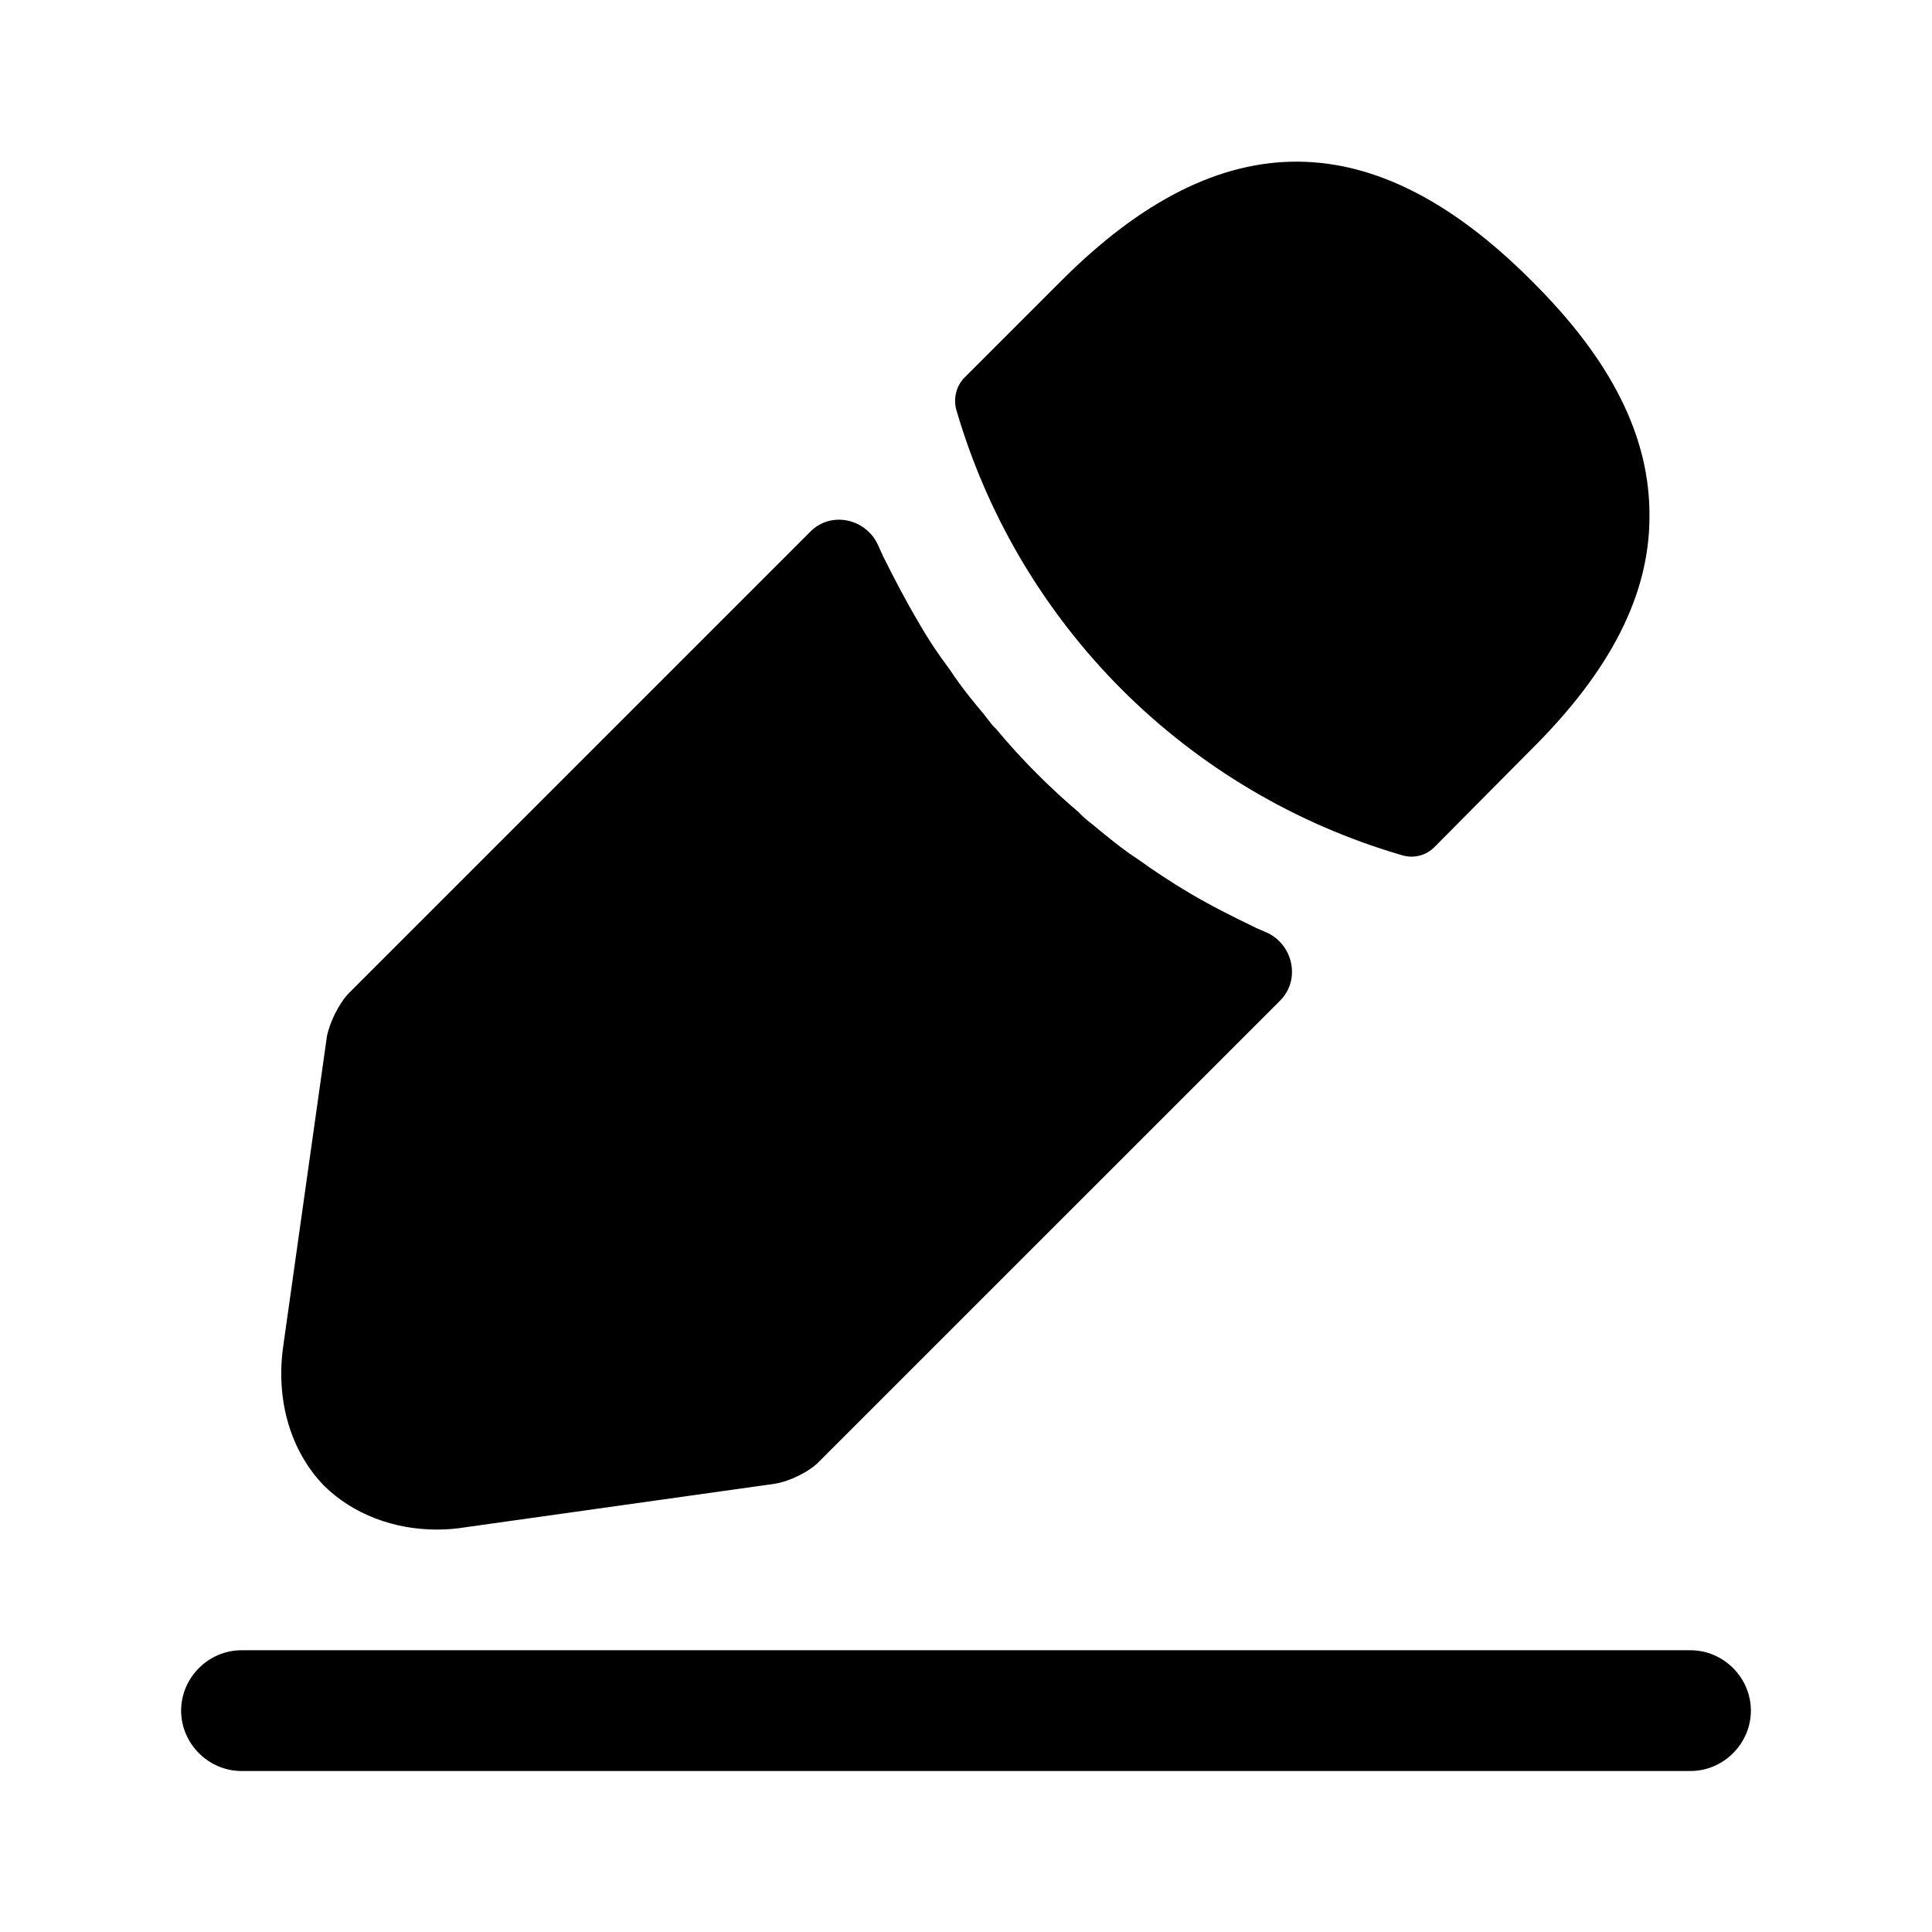
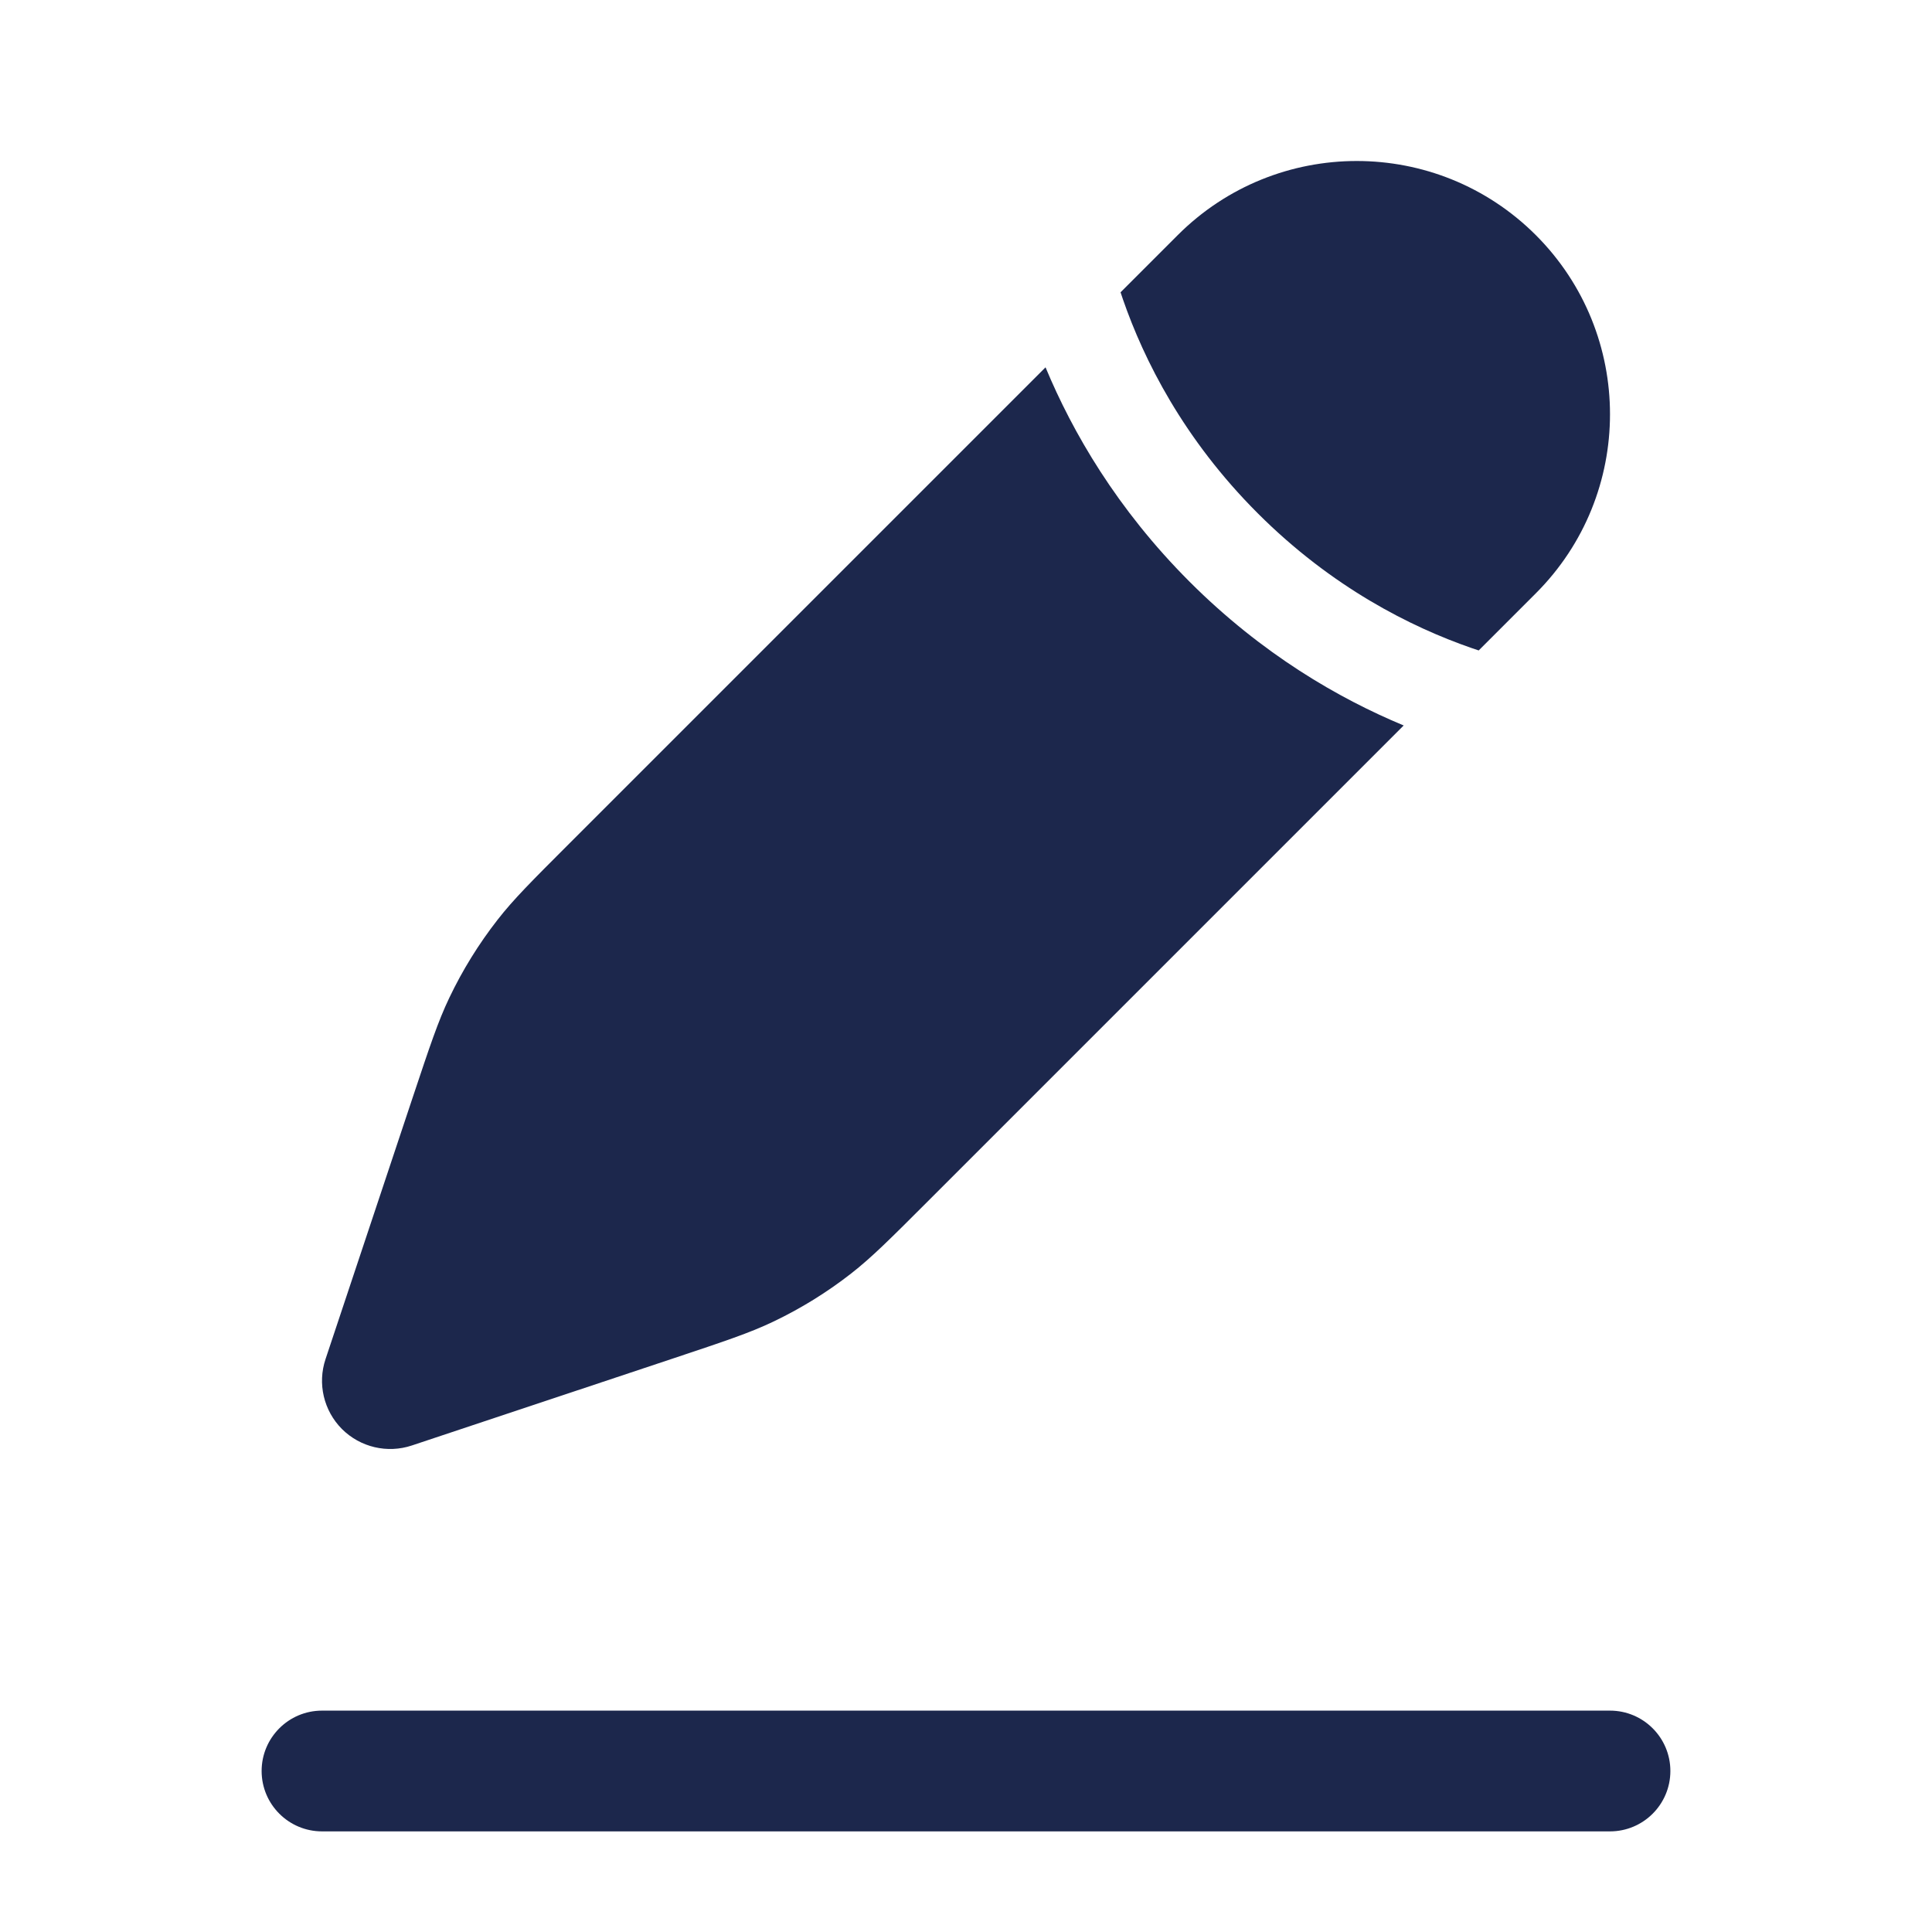
<svg xmlns="http://www.w3.org/2000/svg" width="24" height="24" viewBox="0 0 24 24" fill="none">
-   <path d="M21 22H3C2.59 22 2.25 21.66 2.25 21.25C2.25 20.84 2.59 20.5 3 20.5H21C21.41 20.5 21.75 20.84 21.75 21.25C21.75 21.66 21.41 22 21 22ZM19.02 3.482C17.08 1.542 15.18 1.492 13.19 3.482L11.98 4.692C11.88 4.792 11.84 4.952 11.88 5.092C12.262 6.404 12.97 7.599 13.936 8.566C14.903 9.532 16.098 10.239 17.41 10.622C17.481 10.645 17.557 10.648 17.629 10.63C17.702 10.613 17.768 10.575 17.82 10.522L19.02 9.312C20.01 8.332 20.49 7.382 20.49 6.422C20.5 5.432 20.02 4.472 19.02 3.482ZM15.61 11.53C15.32 11.39 15.04 11.25 14.77 11.09C14.551 10.959 14.337 10.819 14.13 10.67C13.96 10.56 13.76 10.4 13.57 10.24C13.509 10.195 13.452 10.145 13.4 10.09C13.07 9.81 12.7 9.45 12.37 9.05C12.34 9.03 12.29 8.96 12.22 8.87C12.12 8.75 11.95 8.55 11.8 8.32C11.658 8.132 11.527 7.935 11.41 7.73C11.25 7.46 11.11 7.19 10.97 6.91C10.949 6.865 10.929 6.82 10.909 6.775C10.761 6.442 10.326 6.345 10.069 6.602L4.34 12.331C4.21 12.461 4.09 12.711 4.06 12.881L3.52 16.711C3.42 17.391 3.61 18.031 4.03 18.461C4.39 18.811 4.89 19.001 5.43 19.001C5.55 19.001 5.67 18.991 5.79 18.971L9.63 18.431C9.81 18.401 10.06 18.281 10.18 18.151L15.902 12.43C16.162 12.17 16.063 11.725 15.726 11.58C15.687 11.563 15.649 11.547 15.61 11.53Z" fill="black" />
+   <path fill-rule="evenodd" clip-rule="evenodd" d="M3.25 22C3.25 21.586 3.586 21.25 4 21.25H20C20.414 21.25 20.75 21.586 20.75 22C20.75 22.414 20.414 22.75 20 22.75H4C3.586 22.75 3.25 22.414 3.25 22Z" fill="#1C274C" />
+   <path d="M11.52 14.929L11.52 14.929L17.437 9.012C16.631 8.677 15.678 8.127 14.776 7.225C13.874 6.322 13.323 5.368 12.988 4.563L7.071 10.48L7.071 10.48C6.609 10.942 6.378 11.172 6.18 11.427C5.946 11.727 5.745 12.052 5.581 12.396C5.442 12.687 5.339 12.997 5.132 13.617L4.044 16.883C3.942 17.188 4.021 17.524 4.248 17.752C4.476 17.979 4.812 18.058 5.117 17.956L8.383 16.868C9.003 16.661 9.313 16.558 9.604 16.419C9.948 16.255 10.273 16.054 10.573 15.82C10.828 15.621 11.058 15.391 11.52 14.929Z" fill="#1C274C" />
+   <path d="M19.079 7.37C20.307 6.142 20.307 4.15 19.079 2.921C17.85 1.693 15.858 1.693 14.63 2.921L13.92 3.631C13.93 3.66 13.94 3.69 13.95 3.72C14.21 4.47 14.701 5.453 15.624 6.376C16.547 7.299 17.53 7.79 18.28 8.05C18.31 8.06 18.34 8.071 18.369 8.08L19.079 7.37Z" fill="#1C274C" />
</svg>
